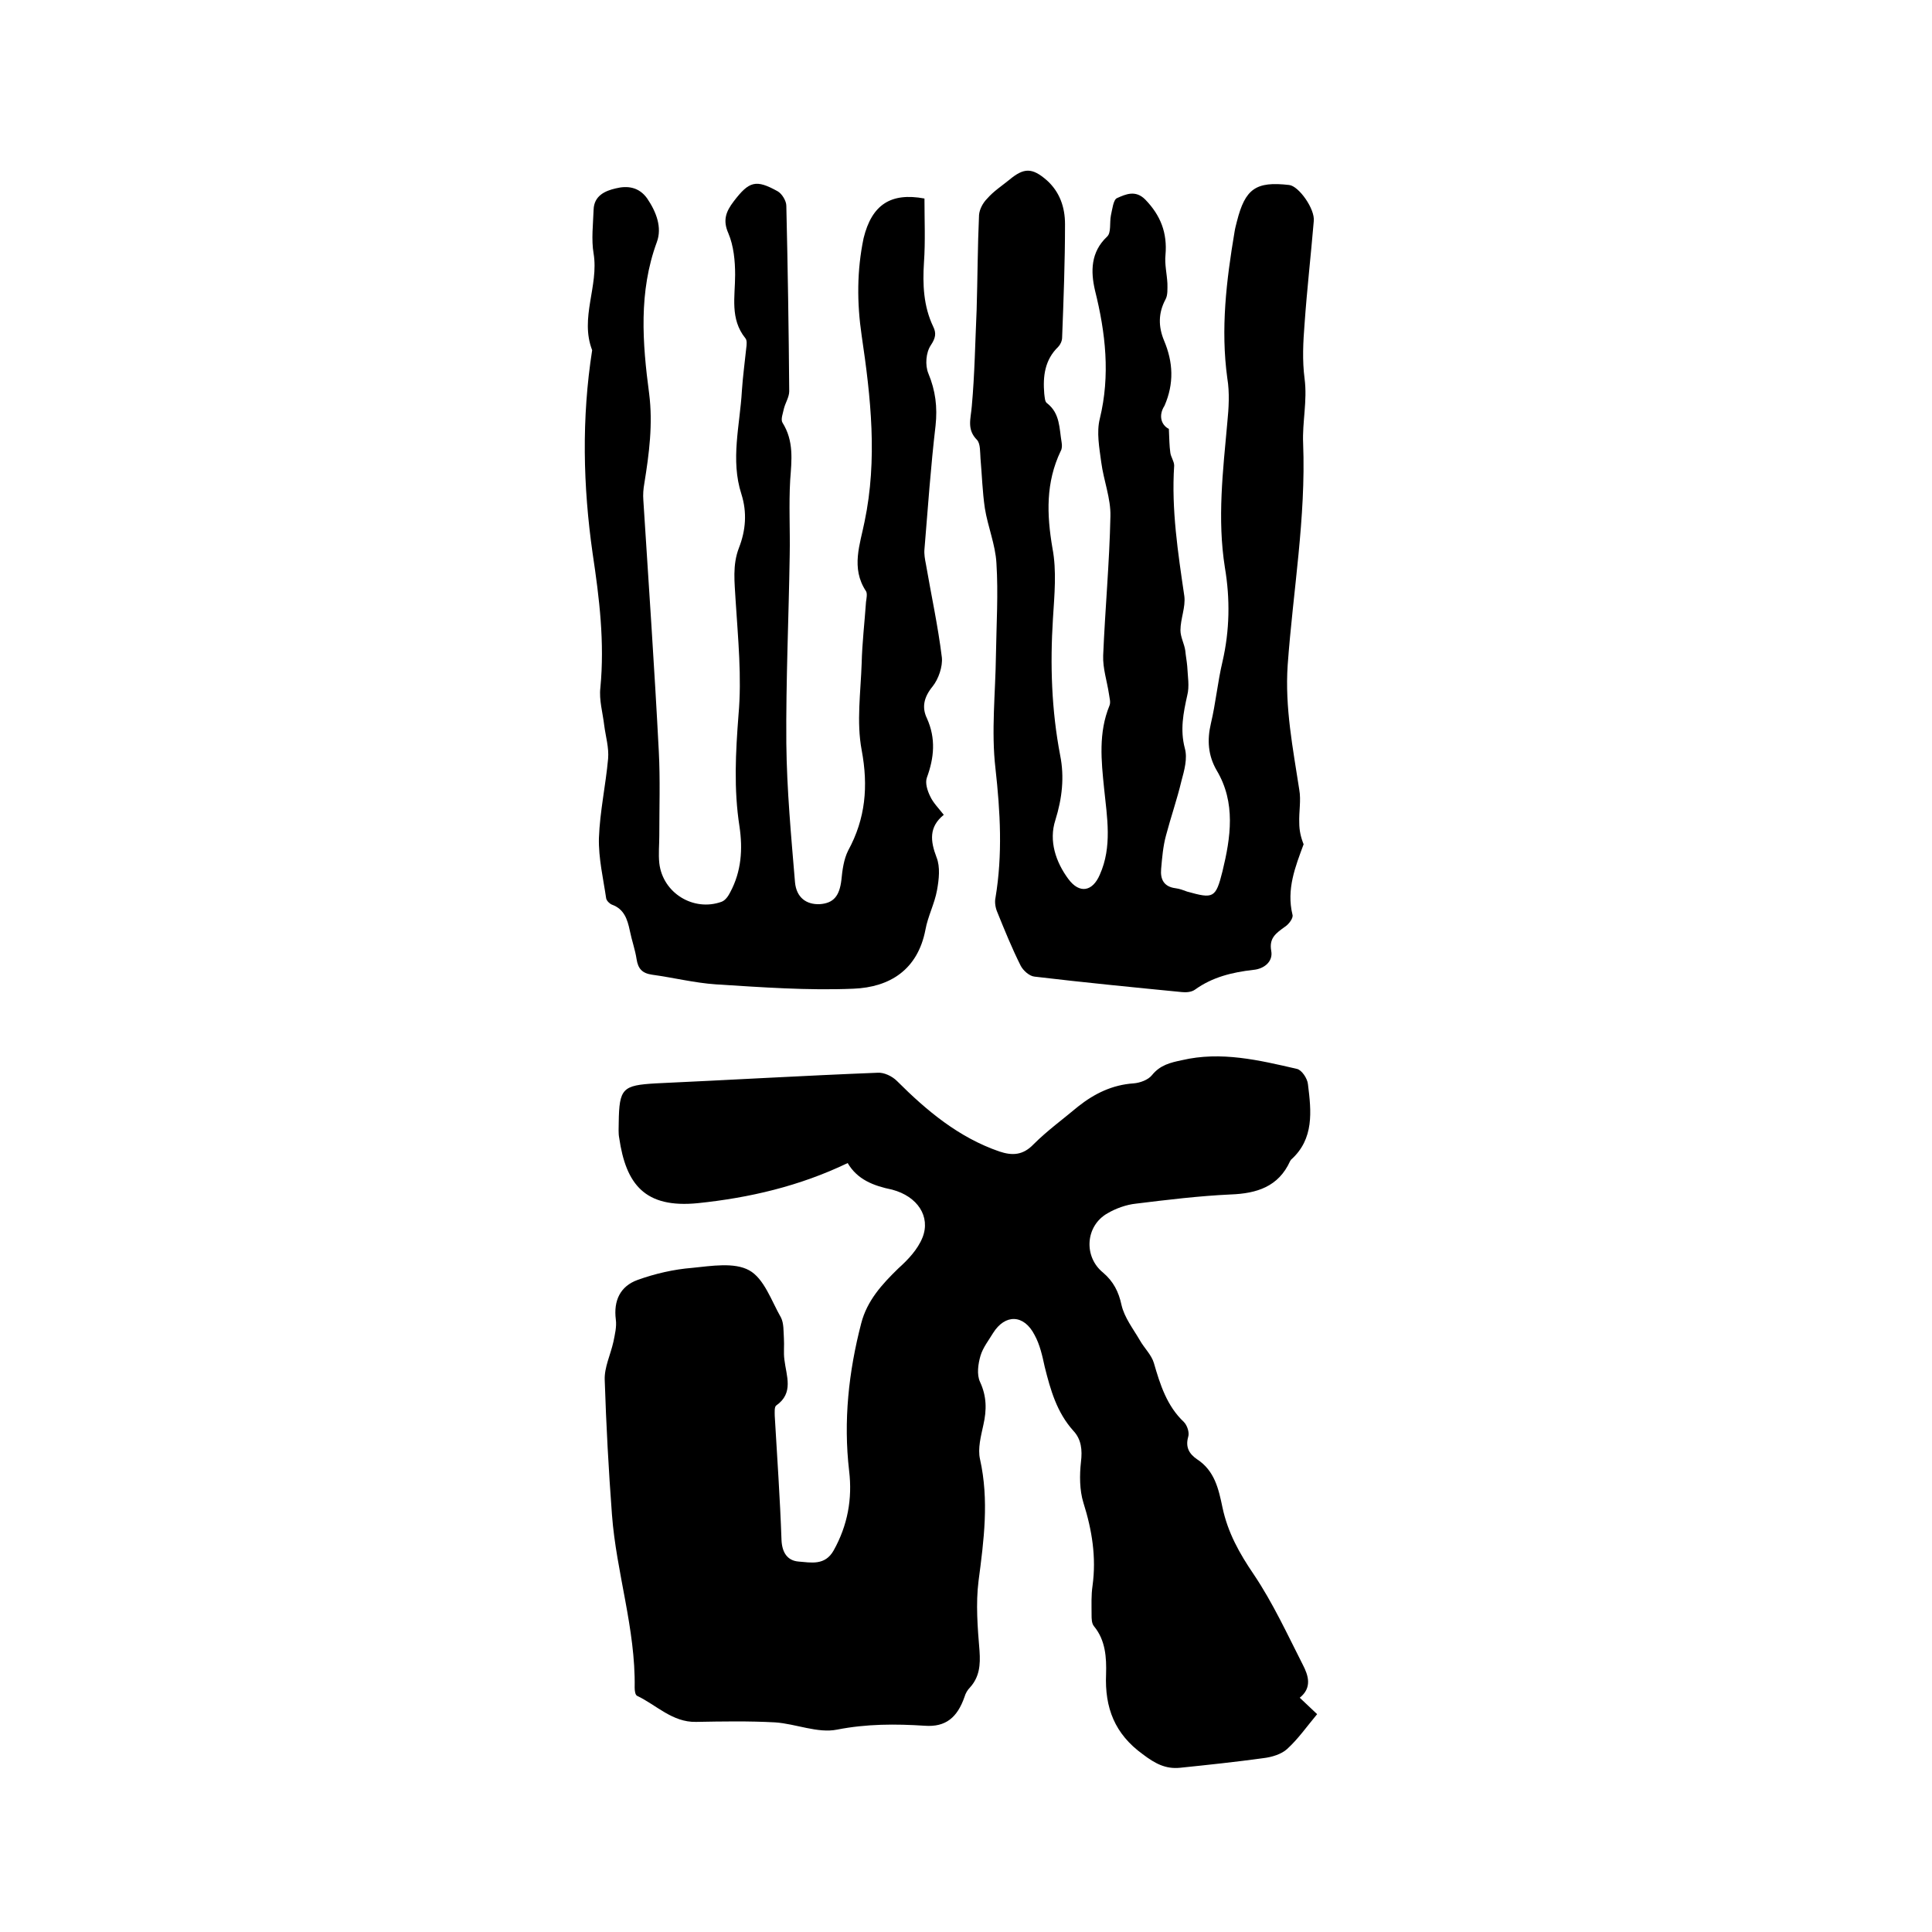
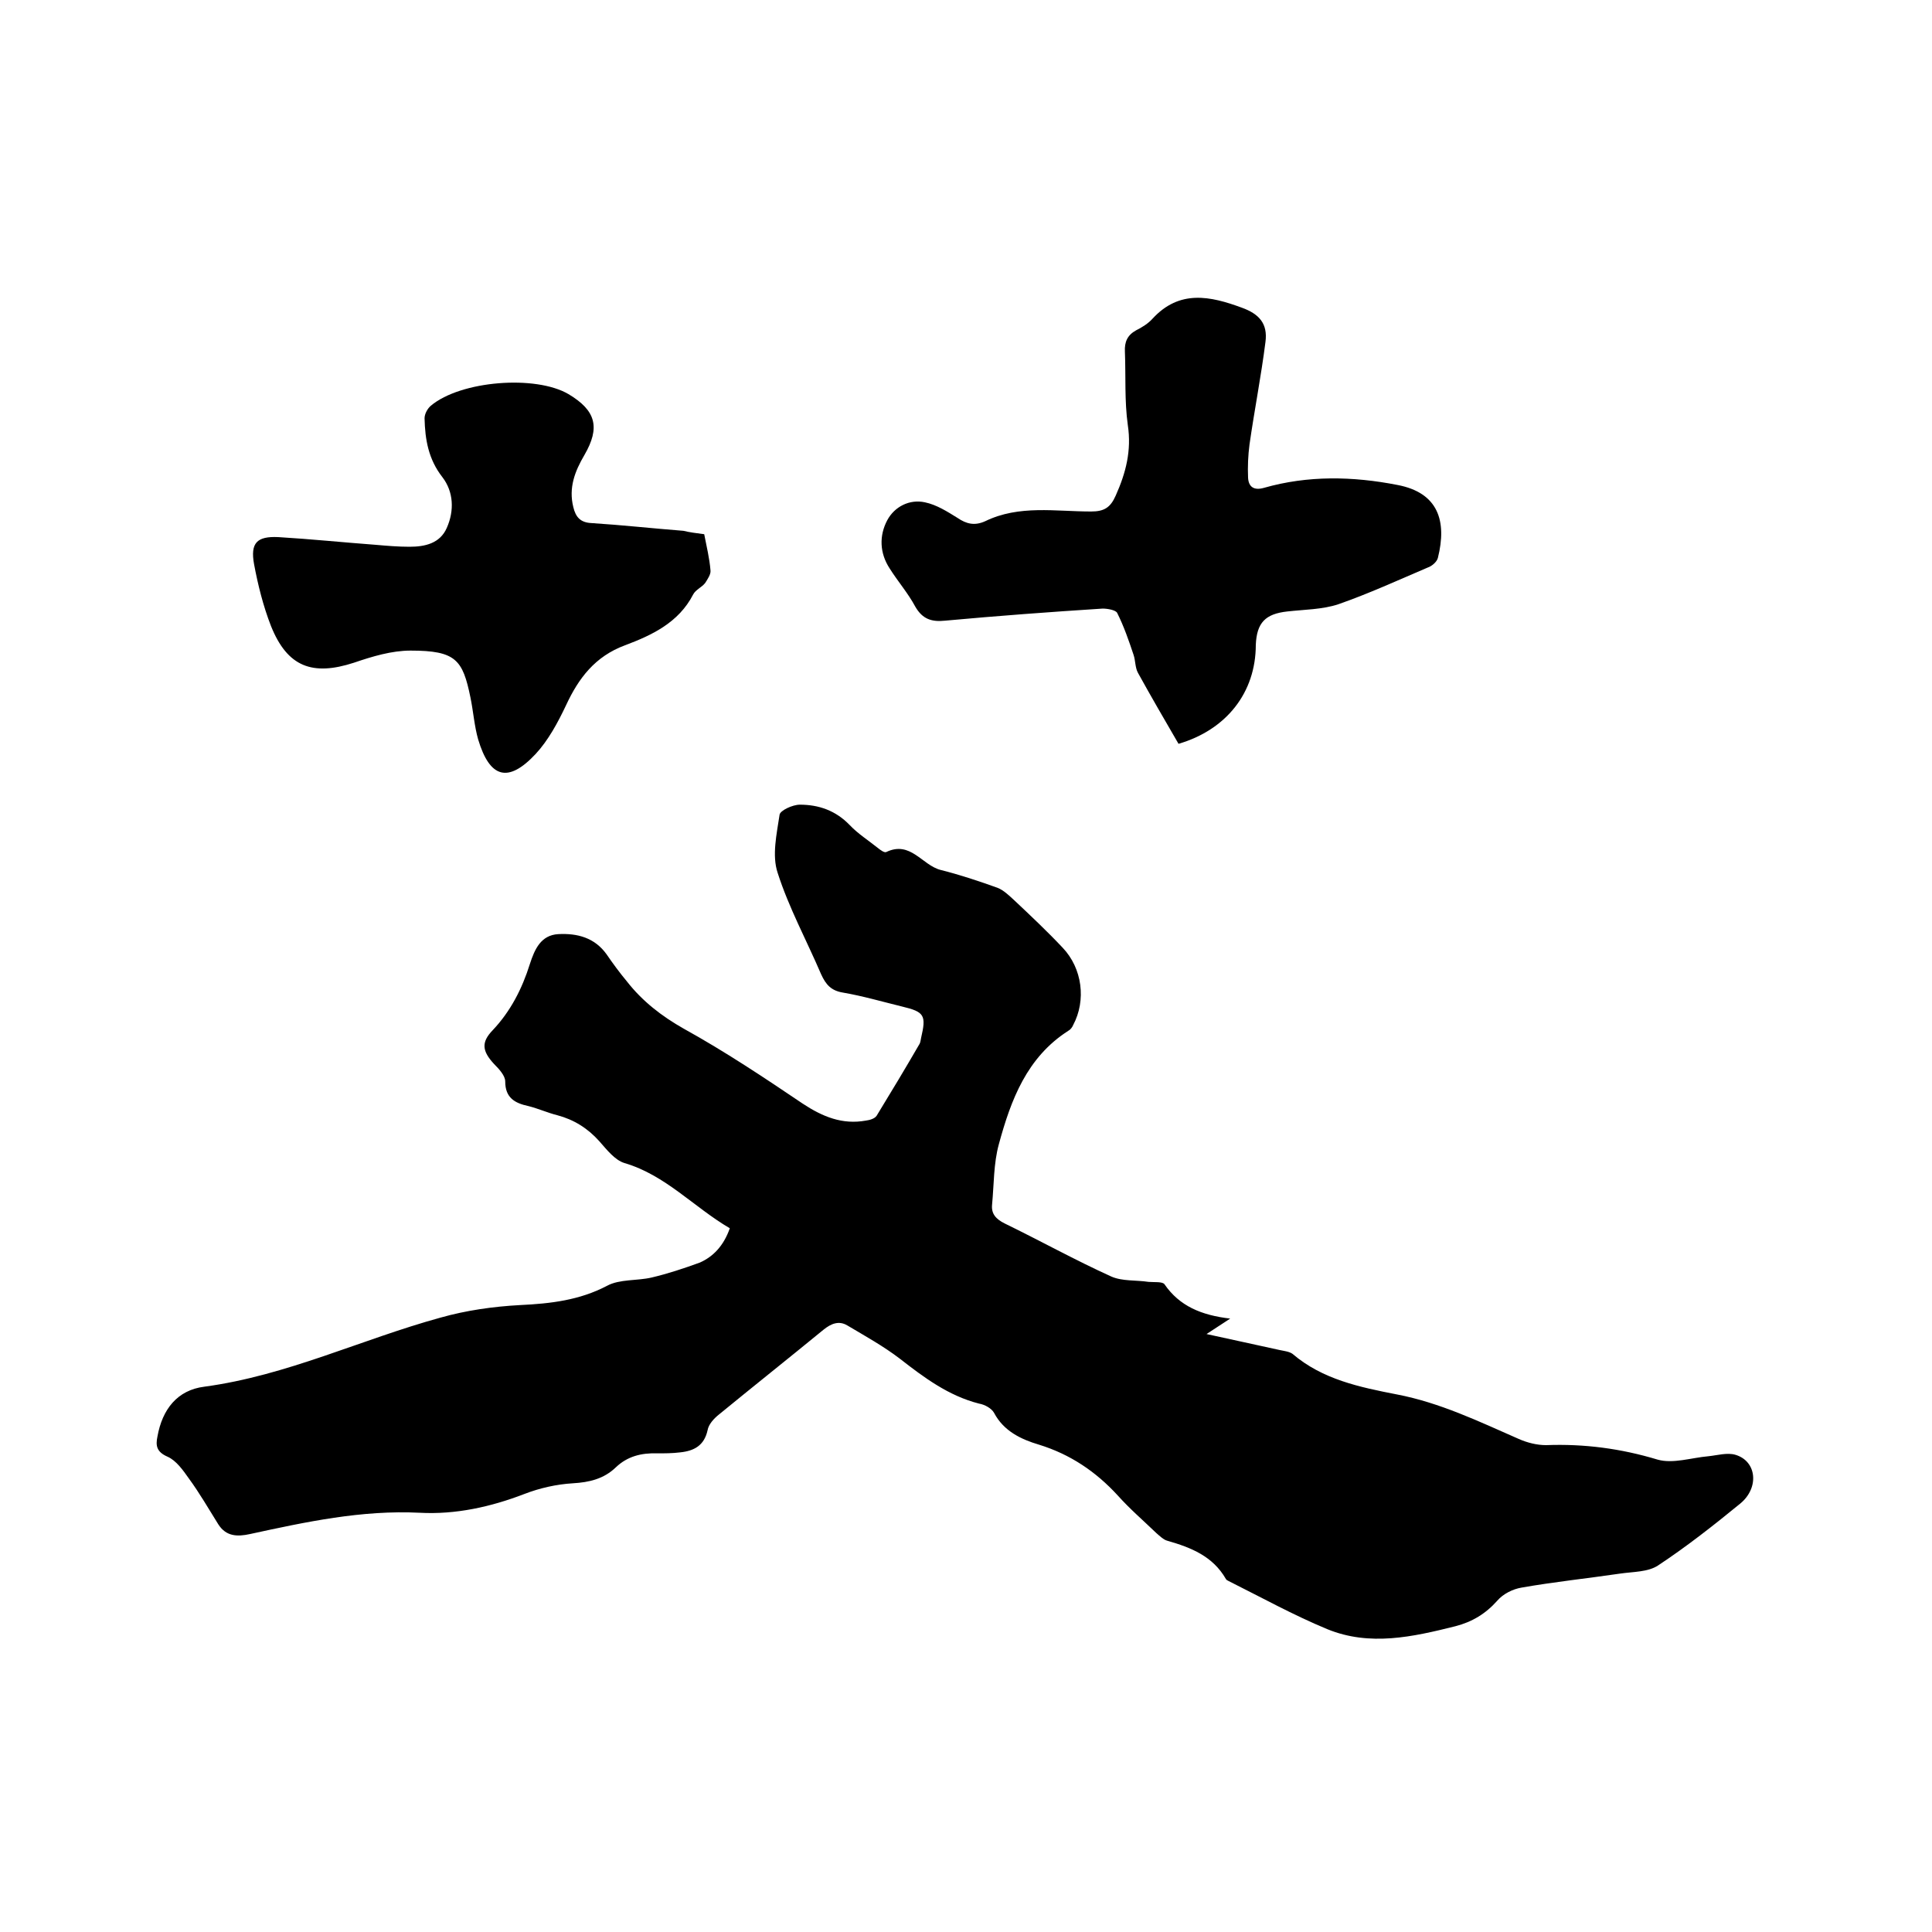
<svg xmlns="http://www.w3.org/2000/svg" enable-background="new 0 0 400 400" viewBox="0 0 400 400">
-   <path d="m175.5 240.8c-10 4.8-20.4 7.2-31 8.3-11 1.1-14.9-3.9-16.3-13.5-.2-1-.1-2.1-.1-3.2.1-7.1.8-7.7 7.7-8.1 15.3-.7 30.6-1.6 45.9-2.2 1.3-.1 3 .7 4 1.7 6.2 6.2 12.8 11.7 21.2 14.6 2.7.9 4.9.8 7.1-1.5 2.8-2.8 6.1-5.2 9.2-7.8 3.4-2.7 7.1-4.5 11.5-4.8 1.3-.1 3-.7 3.8-1.7 1.7-2.1 3.8-2.6 6.2-3.1 8.1-1.9 16 0 23.8 1.8 1 .2 2.2 2 2.3 3.2.7 5.6 1.3 11.3-3.5 15.6-.1.1-.1.2-.2.3-2.4 5.3-6.9 6.7-12.3 6.9-6.5.3-13.1 1.1-19.6 1.9-2 .2-4.2 1-5.9 2-4.6 2.6-5 9-.9 12.3 2.1 1.8 3.2 3.9 3.8 6.7.6 2.6 2.4 4.9 3.8 7.3.9 1.6 2.4 3 2.9 4.7 1.3 4.5 2.7 8.9 6.2 12.2.7.7 1.2 2.2.9 3.1-.6 2.1.2 3.5 1.8 4.6 3.7 2.4 4.5 6.2 5.3 10 1.1 5.2 3.5 9.5 6.5 13.9 3.9 5.8 6.9 12.3 10.1 18.6 1.2 2.3 2 4.8-.6 6.9 1.3 1.2 2.3 2.2 3.6 3.4-2.1 2.5-3.9 5.1-6.2 7.2-1.2 1.1-3.2 1.7-4.9 1.9-5.8.8-11.5 1.4-17.3 2-3 .3-5.2-.9-7.7-2.8-5.8-4.2-7.9-9.6-7.6-16.6.1-3.4-.1-7-2.5-9.9-.5-.6-.5-1.6-.5-2.4 0-2-.1-4 .2-6 .8-5.9-.1-11.5-1.9-17.2-.8-2.6-.8-5.7-.5-8.4.3-2.5.1-4.7-1.6-6.5-3.4-3.8-4.7-8.4-5.9-13.2-.5-2.3-1-4.6-2.1-6.6-2.2-4.3-6.1-4.4-8.6-.4-.9 1.5-2.1 3-2.6 4.7s-.8 3.9-.1 5.4c1.4 3 1.4 5.8.7 8.9-.5 2.3-1.2 4.9-.7 7.1 1.9 8.5.8 16.8-.3 25.2-.6 4.7-.2 9.7.2 14.5.2 2.9 0 5.4-2 7.6-.5.5-.9 1.2-1.1 1.9-1.5 4.3-3.9 6.3-8.2 6-6.1-.4-12.1-.4-18.2.8-4 .8-8.5-1.2-12.8-1.5-5.5-.3-11-.2-16.4-.1-4.9.1-8.2-3.5-12.2-5.4-.4-.2-.5-1.1-.5-1.7.2-12.2-3.8-23.8-4.7-35.8-.7-9.3-1.2-18.6-1.5-27.9-.1-2.6 1.2-5.2 1.8-7.9.3-1.5.7-3.1.5-4.6-.5-3.9.9-6.9 4.5-8.2s7.5-2.2 11.3-2.5c4-.4 8.7-1.2 11.8.5s4.6 6.3 6.6 9.8c.6 1.2.5 2.8.6 4.3s-.1 2.9.1 4.4c.4 3.4 2 6.9-1.7 9.5-.4.3-.3 1.4-.3 2.1.5 8.6 1.1 17.1 1.4 25.7.1 2.6 1.2 4.3 3.5 4.5 2.6.2 5.5.9 7.3-2.3 2.9-5.2 3.9-10.7 3.2-16.5-1.2-10.3-.1-20.5 2.5-30.5 1.2-4.7 4.3-8.1 7.7-11.4 2-1.8 4-3.9 5-6.4 1.7-4.3-1-8.5-6.3-9.9-3.9-.8-7.2-2.1-9.2-5.5z" />
-   <path d="m242 88.8c.1 2.1.1 3.5.3 4.9.1.9.8 1.8.8 2.7-.6 9.1.8 18.1 2.1 27 .3 2.3-.8 4.7-.8 7.1 0 1.4.8 2.8 1 4.2.1 1.1.3 2.1.4 3.2.1 2.1.5 4.2 0 6.1-.8 3.6-1.5 7.1-.5 10.9.6 2.1-.1 4.6-.7 6.8-.9 3.8-2.2 7.5-3.2 11.3-.6 2.2-.8 4.6-1 6.9-.2 2.2.6 3.7 3 4 .8.1 1.6.4 2.4.7 5.4 1.5 5.9 1.4 7.3-4.2 1.7-7 2.8-14.2-1.2-20.9-1.8-3.1-2-6.3-1.2-9.7 1-4.2 1.4-8.6 2.4-12.8 1.5-6.5 1.6-13 .5-19.5-1.6-10.1-.4-20 .5-30 .3-3 .5-6.2 0-9.2-1.4-10.2-.2-20.2 1.5-30.3.1-.7.3-1.4.5-2.2 1.7-6.7 3.9-8.3 10.8-7.5 2 .2 5.4 5 5.1 7.5-.6 7.1-1.4 14.1-1.9 21.2-.3 3.8-.5 7.6 0 11.4.6 4.6-.5 9-.3 13.4.6 15.4-2.1 30.6-3.2 45.9-.6 8.8 1.1 17.3 2.4 25.8.4 2.2-.1 4.6 0 6.9 0 1.5.3 2.9.9 4.4-1.7 4.6-3.6 9.3-2.3 14.6.2.7-.8 2-1.6 2.5-1.8 1.3-3.3 2.3-2.8 5 .4 2.2-1.5 3.7-3.7 3.9-4.4.5-8.5 1.5-12.1 4.1-.7.5-1.8.6-2.7.5-10.2-1-20.4-2-30.5-3.2-1.1-.1-2.4-1.3-2.9-2.3-1.8-3.6-3.3-7.3-4.8-11-.4-.9-.6-2.1-.4-3 1.5-9 1-17.8 0-26.8-.9-7.7 0-15.6.1-23.5.1-6.4.5-12.7.1-19-.2-3.8-1.8-7.6-2.4-11.4-.5-3.4-.6-6.9-.9-10.3-.1-1.3 0-3-.7-3.8-2.2-2.2-1.3-4.4-1.1-7 .6-6.6.7-13.3 1-19.9.2-6.6.2-13.1.5-19.7.1-1.2.8-2.5 1.7-3.4 1.3-1.5 3-2.6 4.6-3.9 3-2.5 4.7-2.5 7.7.1 2.7 2.4 3.8 5.6 3.8 9.1 0 7.8-.3 15.7-.6 23.5 0 .7-.4 1.5-.8 1.9-2.8 2.7-3.2 6.1-2.9 9.7.1.7.1 1.7.6 2 2.7 2.1 2.5 5.2 3 8.1.1.6.1 1.3-.2 1.8-3.1 6.5-2.9 13.1-1.7 20.1.9 4.7.4 9.7.1 14.6-.6 9.5-.3 18.9 1.5 28.3.9 4.5.4 8.9-1 13.4-1.4 4.3.1 8.7 2.7 12.2 2.3 3.1 5 2.6 6.5-.9 2.6-5.8 1.5-11.9.9-17.8-.6-5.8-1.2-11.6 1.1-17.2.3-.7 0-1.6-.1-2.4-.4-2.7-1.3-5.3-1.2-8 .4-9.6 1.3-19.2 1.5-28.8.1-3.7-1.4-7.4-1.9-11.2-.4-3-1-6.2-.3-9 2.2-9 1.2-17.8-1-26.6-.9-3.9-.9-7.9 2.5-11.1.9-.8.5-2.9.8-4.4.3-1.3.5-3.3 1.3-3.6 1.8-.8 3.8-1.7 5.8.3 3.2 3.3 4.6 6.9 4.2 11.5-.2 1.9.3 3.9.4 5.9 0 1.1.1 2.4-.4 3.3-1.5 2.8-1.5 5.6-.3 8.5 1.9 4.5 2.1 8.9.1 13.5-1.3 2-.7 4 .9 4.8z" />
-   <path d="m191.4 41.1c0 4.5.2 8.9-.1 13.2-.3 4.6-.1 9.1 1.9 13.3.7 1.4.5 2.4-.5 3.9s-1.2 4.1-.5 5.8c1.5 3.6 1.9 7 1.5 10.8-1 8.5-1.6 17.1-2.3 25.6-.1 1 .1 2.1.3 3.1 1.1 6.4 2.5 12.8 3.3 19.3.2 1.9-.7 4.5-1.9 6-1.8 2.2-2.3 4.3-1.2 6.6 1.9 4.2 1.5 8.2 0 12.3-.4 1.1.1 2.7.7 3.9.6 1.3 1.7 2.4 2.8 3.8-3.1 2.5-2.8 5.4-1.5 8.8.8 2 .5 4.6.1 6.8-.5 2.8-1.9 5.4-2.4 8.2-1.6 8.3-7.4 11.9-14.9 12.2-9.5.4-19-.3-28.5-.9-4.4-.3-8.8-1.4-13.2-2-2.1-.3-2.9-1.3-3.2-3.2-.3-2-1-3.9-1.4-5.9-.5-2.4-1.2-4.5-3.7-5.4-.5-.2-1.1-.8-1.2-1.3-.6-4.1-1.6-8.3-1.5-12.5.2-5.5 1.4-10.9 1.9-16.4.2-2.3-.5-4.6-.8-6.9-.3-2.6-1.1-5.3-.8-7.8.9-9.4-.2-18.5-1.6-27.8-2-14-2.3-28-.1-42.1-2.6-6.7 1.4-13.3.3-20-.5-2.9-.1-6.1 0-9.1.1-2.9 2.4-3.9 4.6-4.4 2.4-.6 4.8-.3 6.5 2.1 1.9 2.8 3.1 6 2 9-3.8 10.3-3 20.9-1.6 31.4.8 6.3 0 12.4-1 18.6-.2 1.1-.3 2.3-.2 3.5 1.1 17.3 2.3 34.6 3.2 52 .3 5.8.1 11.6.1 17.4 0 1.9-.2 3.8 0 5.7.7 6.2 7.1 10.1 12.9 8 .8-.3 1.4-1.2 1.8-2 2.3-4.3 2.6-8.9 1.9-13.6-1.2-7.7-.8-15.3-.2-23.1.7-7.8-.1-15.8-.6-23.7-.2-3.7-.7-7.3.7-10.9s1.7-7.3.5-11.1c-2.3-7.1-.3-14.3.1-21.4.2-3 .6-5.9.9-8.8.1-.7.2-1.7-.2-2.1-3.2-4-2.1-8.6-2.1-13.1 0-2.9-.3-6-1.4-8.6-1.2-2.7-.5-4.5 1.1-6.6 3.2-4.2 4.6-4.6 9.1-2.1.9.5 1.8 2 1.8 3 .3 12.8.5 25.6.6 38.4 0 1.2-.8 2.4-1.1 3.6-.2 1-.7 2.2-.3 2.9 2.4 3.8 1.9 7.8 1.6 11.9-.3 5.1 0 10.3-.1 15.5-.2 13-.8 26-.7 39 .1 9.6 1 19.2 1.8 28.8.3 3.1 2.3 4.6 5.1 4.5 2.9-.2 4.1-1.7 4.5-5 .2-2.1.5-4.3 1.4-6.1 3.6-6.6 4.2-13.3 2.8-20.8-1.1-5.8-.2-12 0-18 .1-4.2.6-8.4.9-12.7.1-.7.3-1.7 0-2.2-3.2-4.8-1.2-9.8-.3-14.4 2.7-12.9 1.3-25.7-.6-38.5-1-6.8-1-13.5.4-20.2 1.7-6.9 5.6-9.5 12.6-8.2z" />
+   <path d="m151.1 254.3c-7.5-4.4-13.3-11-21.8-13.5-2-.6-3.7-2.8-5.2-4.5-2.4-2.7-5.3-4.5-8.7-5.4-2-.5-4-1.4-6-1.9-2.8-.6-4.8-1.7-4.8-5.1 0-1.2-1.3-2.6-2.3-3.6-2.5-2.7-2.7-4.5-.3-7 3.7-3.9 6.1-8.6 7.7-13.7 1-3.1 2.3-6 5.9-6.2 3.9-.2 7.5.7 10 4.2 1.3 1.9 2.7 3.8 4.2 5.6 3.2 4.1 7.2 7.2 11.8 9.8 8.5 4.7 16.6 10.1 24.6 15.5 4.1 2.7 8.2 4.4 13.1 3.5.8-.1 1.8-.4 2.2-1 3-4.9 6-9.9 8.9-14.9.2-.4.2-.8.3-1.2 1.1-4.7.7-5.4-3.9-6.5-4.1-1-8.2-2.2-12.3-2.9-2.4-.4-3.5-1.6-4.5-3.8-3-7-6.7-13.8-9-21-1.2-3.6-.2-8 .4-12 .1-.9 2.7-2.1 4.2-2.1 3.9 0 7.4 1.2 10.3 4.2 1.7 1.8 3.9 3.2 5.9 4.8.5.4 1.3 1 1.7.8 5-2.4 7.4 2.7 11.2 3.7 4 1 7.9 2.3 11.8 3.7 1.3.5 2.4 1.6 3.5 2.6 3.4 3.2 6.8 6.4 10 9.8 4.1 4.3 4.9 10.9 2.2 16-.2.5-.6 1-1 1.2-8.6 5.5-11.9 14.3-14.4 23.5-1.1 4-1 8.3-1.4 12.5-.2 1.9.8 3 2.6 3.9 7.4 3.6 14.6 7.6 22.1 11 2.3 1 5.1.7 7.7 1.1 1.1.1 2.9-.1 3.3.5 3.1 4.5 7.6 6.4 13.6 7.1-2 1.3-3.2 2.1-4.9 3.2 5.4 1.2 10.2 2.2 15.1 3.3.9.2 2 .3 2.7.8 6.2 5.3 13.9 6.9 21.6 8.4 8.9 1.7 17 5.6 25.2 9.2 1.8.8 3.8 1.3 5.7 1.3 7.9-.3 15.5.7 23.1 3 3.2.9 7-.4 10.5-.7 1.9-.2 3.9-.8 5.6-.3 4.4 1.3 5 6.8 1 10.1-5.5 4.5-11.1 8.9-17 12.8-2.1 1.4-5.2 1.3-7.9 1.7-6.8 1-13.6 1.7-20.4 2.9-1.8.3-3.8 1.3-5 2.7-2.4 2.7-5.2 4.4-8.7 5.3-8.8 2.2-17.7 4.2-26.5.6-7-2.9-13.7-6.6-20.5-10-.2-.1-.4-.2-.5-.4-2.7-4.7-7.2-6.5-12.1-7.9-.8-.2-1.6-1-2.3-1.6-2.7-2.6-5.5-5-8-7.8-4.5-4.9-9.8-8.5-16.3-10.5-3.7-1.1-7.3-2.8-9.3-6.6-.5-.9-1.9-1.7-3.1-1.9-6.3-1.6-11.4-5.4-16.4-9.3-3.4-2.6-7.2-4.7-10.9-6.9-1.7-1-3.3-.4-4.9.9-7.2 5.9-14.5 11.7-21.7 17.6-1 .8-2.1 2-2.3 3.2-.7 3.2-2.8 4.3-5.7 4.6-1.6.2-3.2.2-4.8.2-3.2-.1-6.1.6-8.5 2.9-2.5 2.4-5.5 3.1-8.9 3.3s-6.9 1-10 2.2c-7 2.7-14.3 4.3-21.7 3.9-12-.6-23.6 1.9-35.1 4.4-2.7.6-5 .5-6.6-2-2-3.2-3.9-6.5-6.1-9.5-1.2-1.7-2.6-3.7-4.4-4.5-2.3-1-2.5-2.3-2.1-4.2 1-5.6 4.1-9.6 9.7-10.3 17.1-2.3 32.5-9.8 48.9-14.3 5.3-1.5 10.9-2.3 16.5-2.6 6.3-.3 12.3-1 18-4 2.6-1.4 6.2-1 9.2-1.7 3.4-.8 6.7-1.9 10-3.1 2.7-1.2 4.9-3.4 6.2-7.1z" />
+   <path d="m244 154c-2.9-5-5.7-9.8-8.4-14.7-.6-1.1-.5-2.5-.9-3.7-1-3-2-5.9-3.4-8.7-.3-.6-2-.9-3-.9-10.9.7-21.7 1.5-32.6 2.5-2.8.3-4.7-.3-6.2-2.9-1.5-2.8-3.6-5.2-5.3-7.9-2.1-3.2-2.2-6.8-.5-10 1.5-2.8 4.6-4.4 7.8-3.7 2.4.5 4.6 1.9 6.7 3.2 1.9 1.3 3.6 1.7 5.8.7 7-3.4 14.5-2 21.9-2 2.7 0 4-.8 5.1-3.3 2.1-4.7 3.3-9.3 2.5-14.6-.7-5-.4-10.1-.6-15.2-.1-2 .5-3.4 2.3-4.4 1.2-.6 2.5-1.4 3.4-2.4 5.6-6.1 12-4.7 18.5-2.3 3.6 1.3 5.4 3.3 4.9 7.1-.9 7.1-2.3 14.2-3.3 21.2-.3 2.3-.4 4.6-.3 6.9.1 1.9 1.2 2.7 3.3 2.1 9.1-2.6 18.4-2.4 27.6-.6 8.5 1.6 10.3 7.5 8.4 15.1-.2.8-1.2 1.7-2.1 2-6.1 2.6-12.2 5.4-18.5 7.6-3.3 1.1-7.1 1.1-10.6 1.5-4.5.5-6.3 2.3-6.5 6.9 0 9.9-6.1 17.6-16 20.5z" />
+   <path d="m145.8 110.6c.5 2.6 1.1 5 1.3 7.5.1.8-.6 1.8-1.1 2.6-.7.9-2 1.4-2.5 2.4-3 5.8-8.5 8.4-14.1 10.5-6.2 2.3-9.6 6.8-12.2 12.4-1.7 3.6-3.7 7.3-6.3 10.1-5.7 6.1-9.5 5-11.9-3-.8-2.8-1-5.8-1.6-8.7-1.6-7.8-3-9.7-12.4-9.7-3.9 0-7.9 1.2-11.7 2.5-8.6 2.8-13.8.9-17.2-7.6-1.6-4.1-2.7-8.5-3.5-12.8-.8-4.4.6-5.8 5-5.6 6.7.4 13.5 1.1 20.2 1.6 2.3.2 4.6.4 7 .4 3.2 0 6.3-.7 7.7-3.9 1.6-3.6 1.4-7.5-.9-10.5-2.9-3.7-3.6-7.8-3.7-12.2 0-.9.6-2 1.3-2.6 6.2-5.2 21.7-6.4 28.5-2.4 5.7 3.4 6.6 6.9 3.3 12.6-2 3.4-3.3 6.8-2.3 10.8.5 2.1 1.5 3.2 3.8 3.3 6.3.4 12.6 1.1 19 1.6 1.2.3 2.7.5 4.3.7z" />
</svg>
